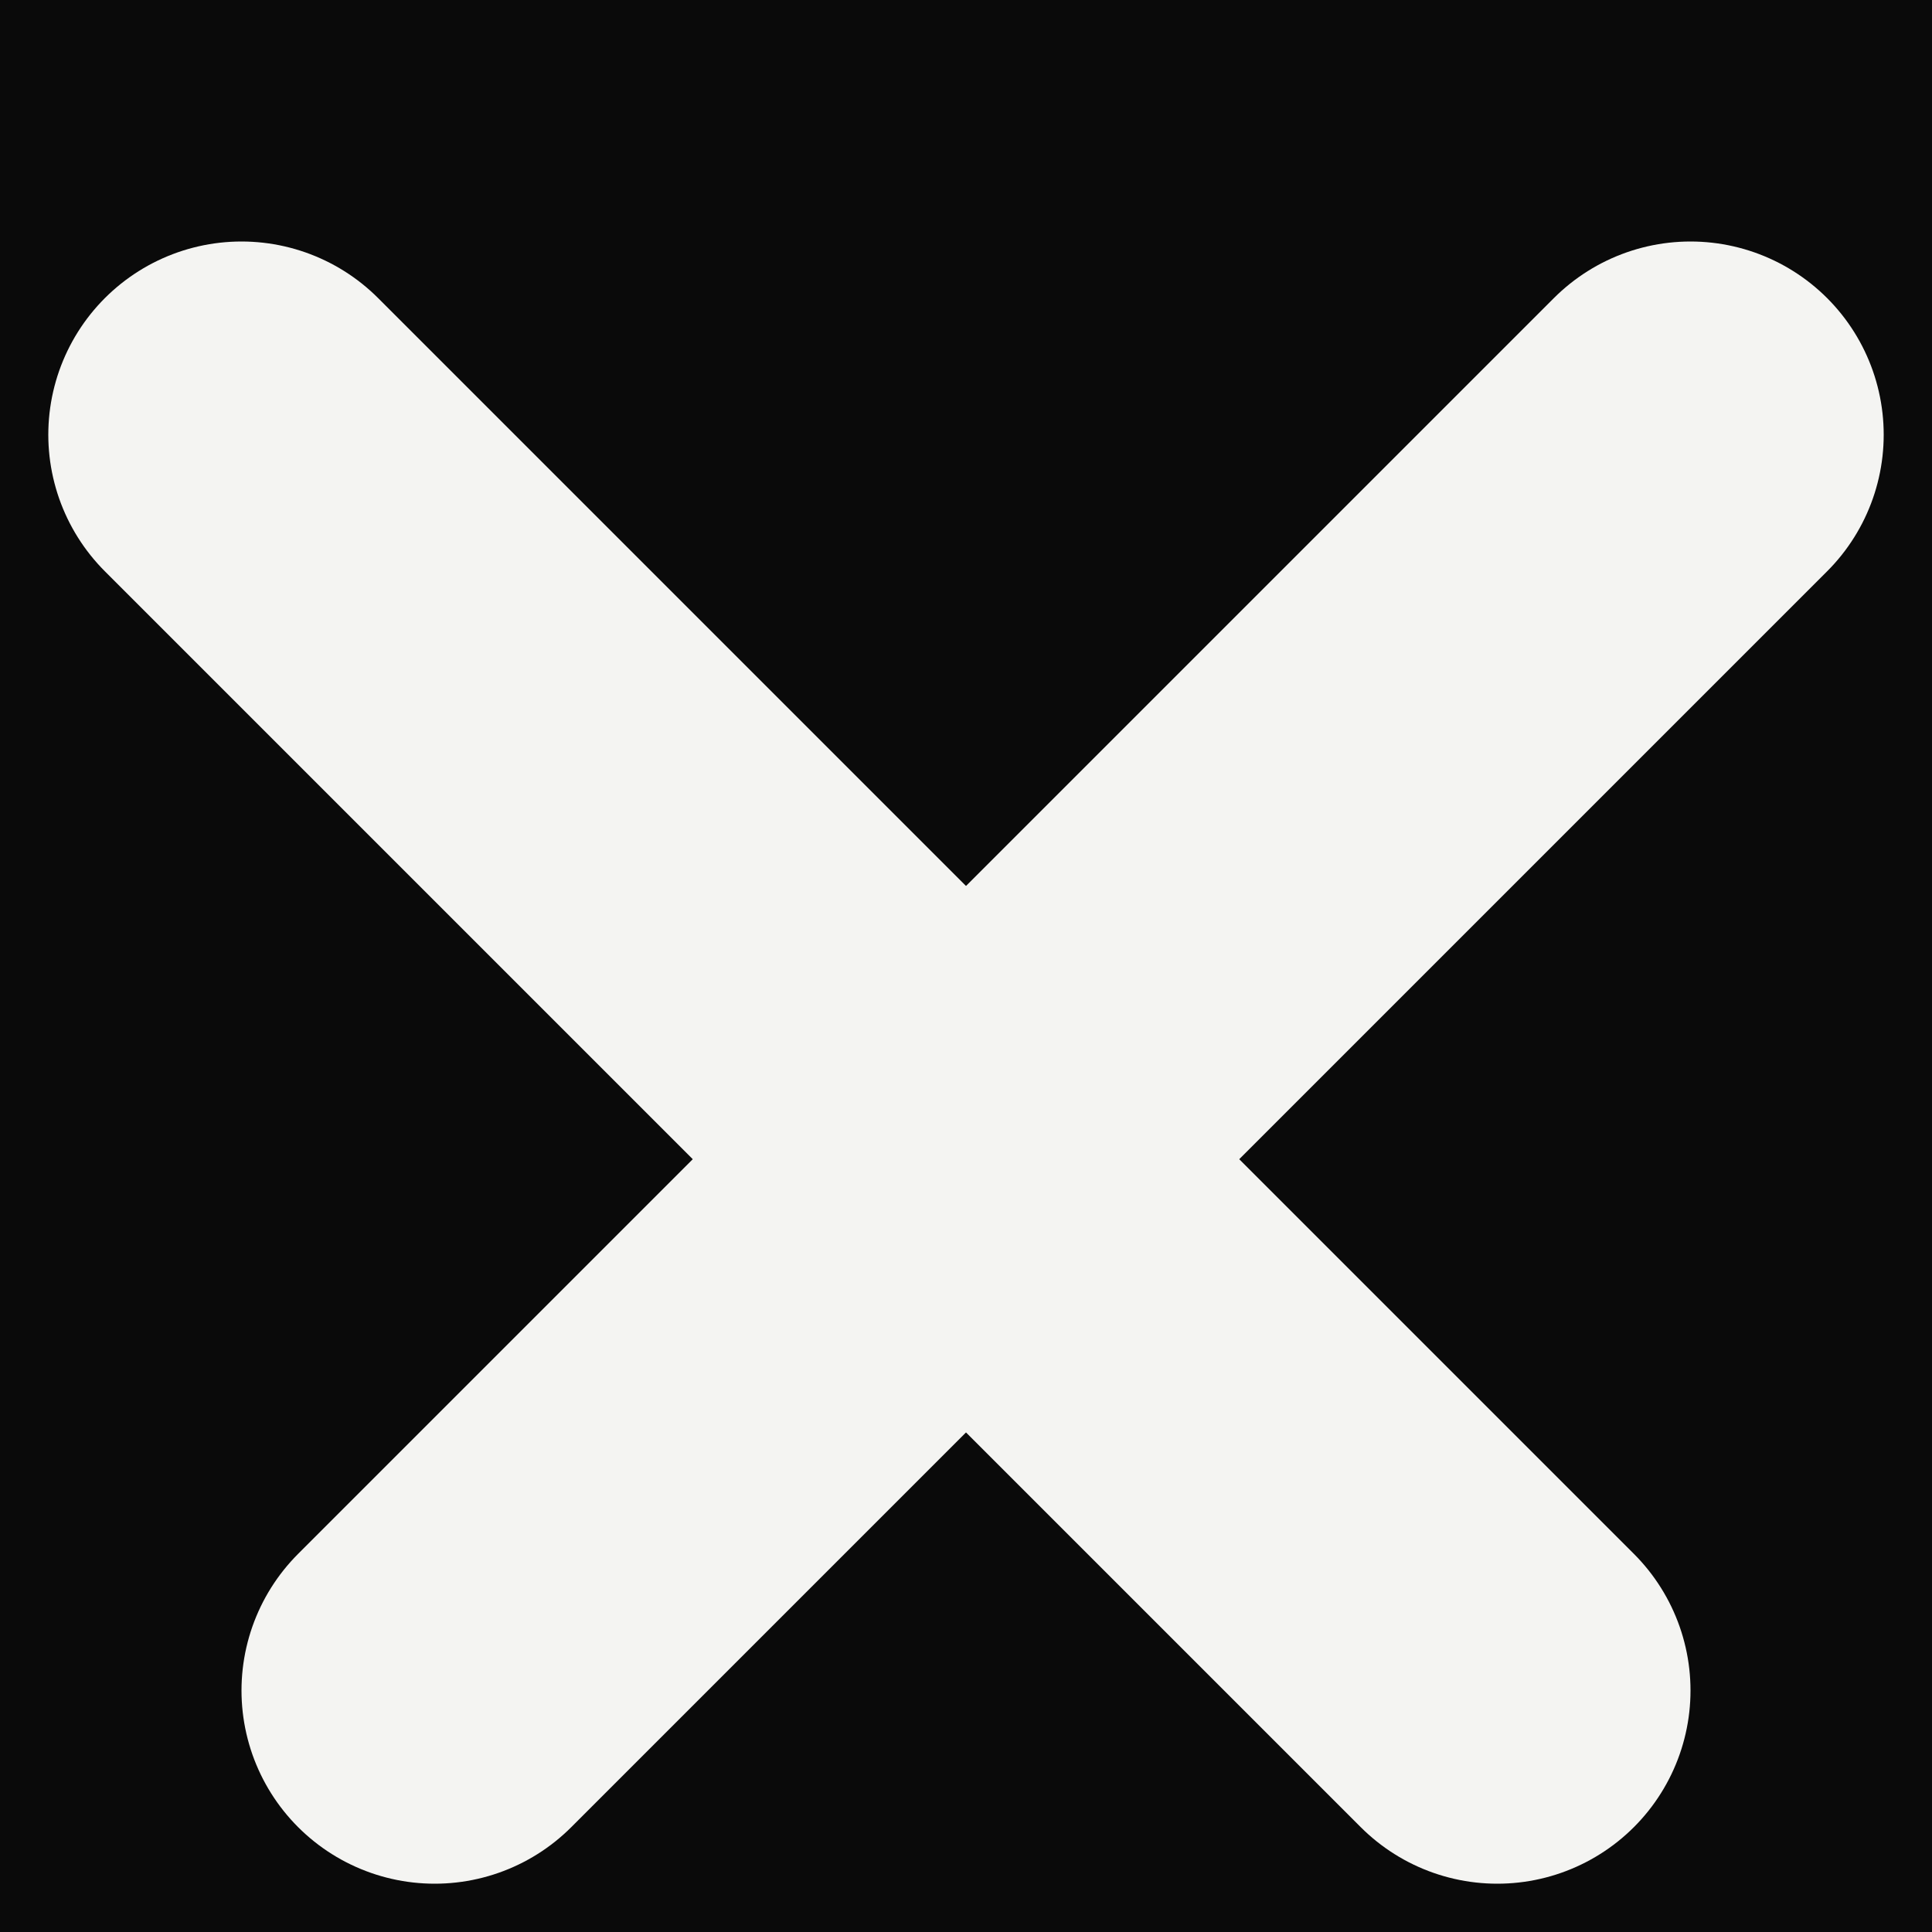
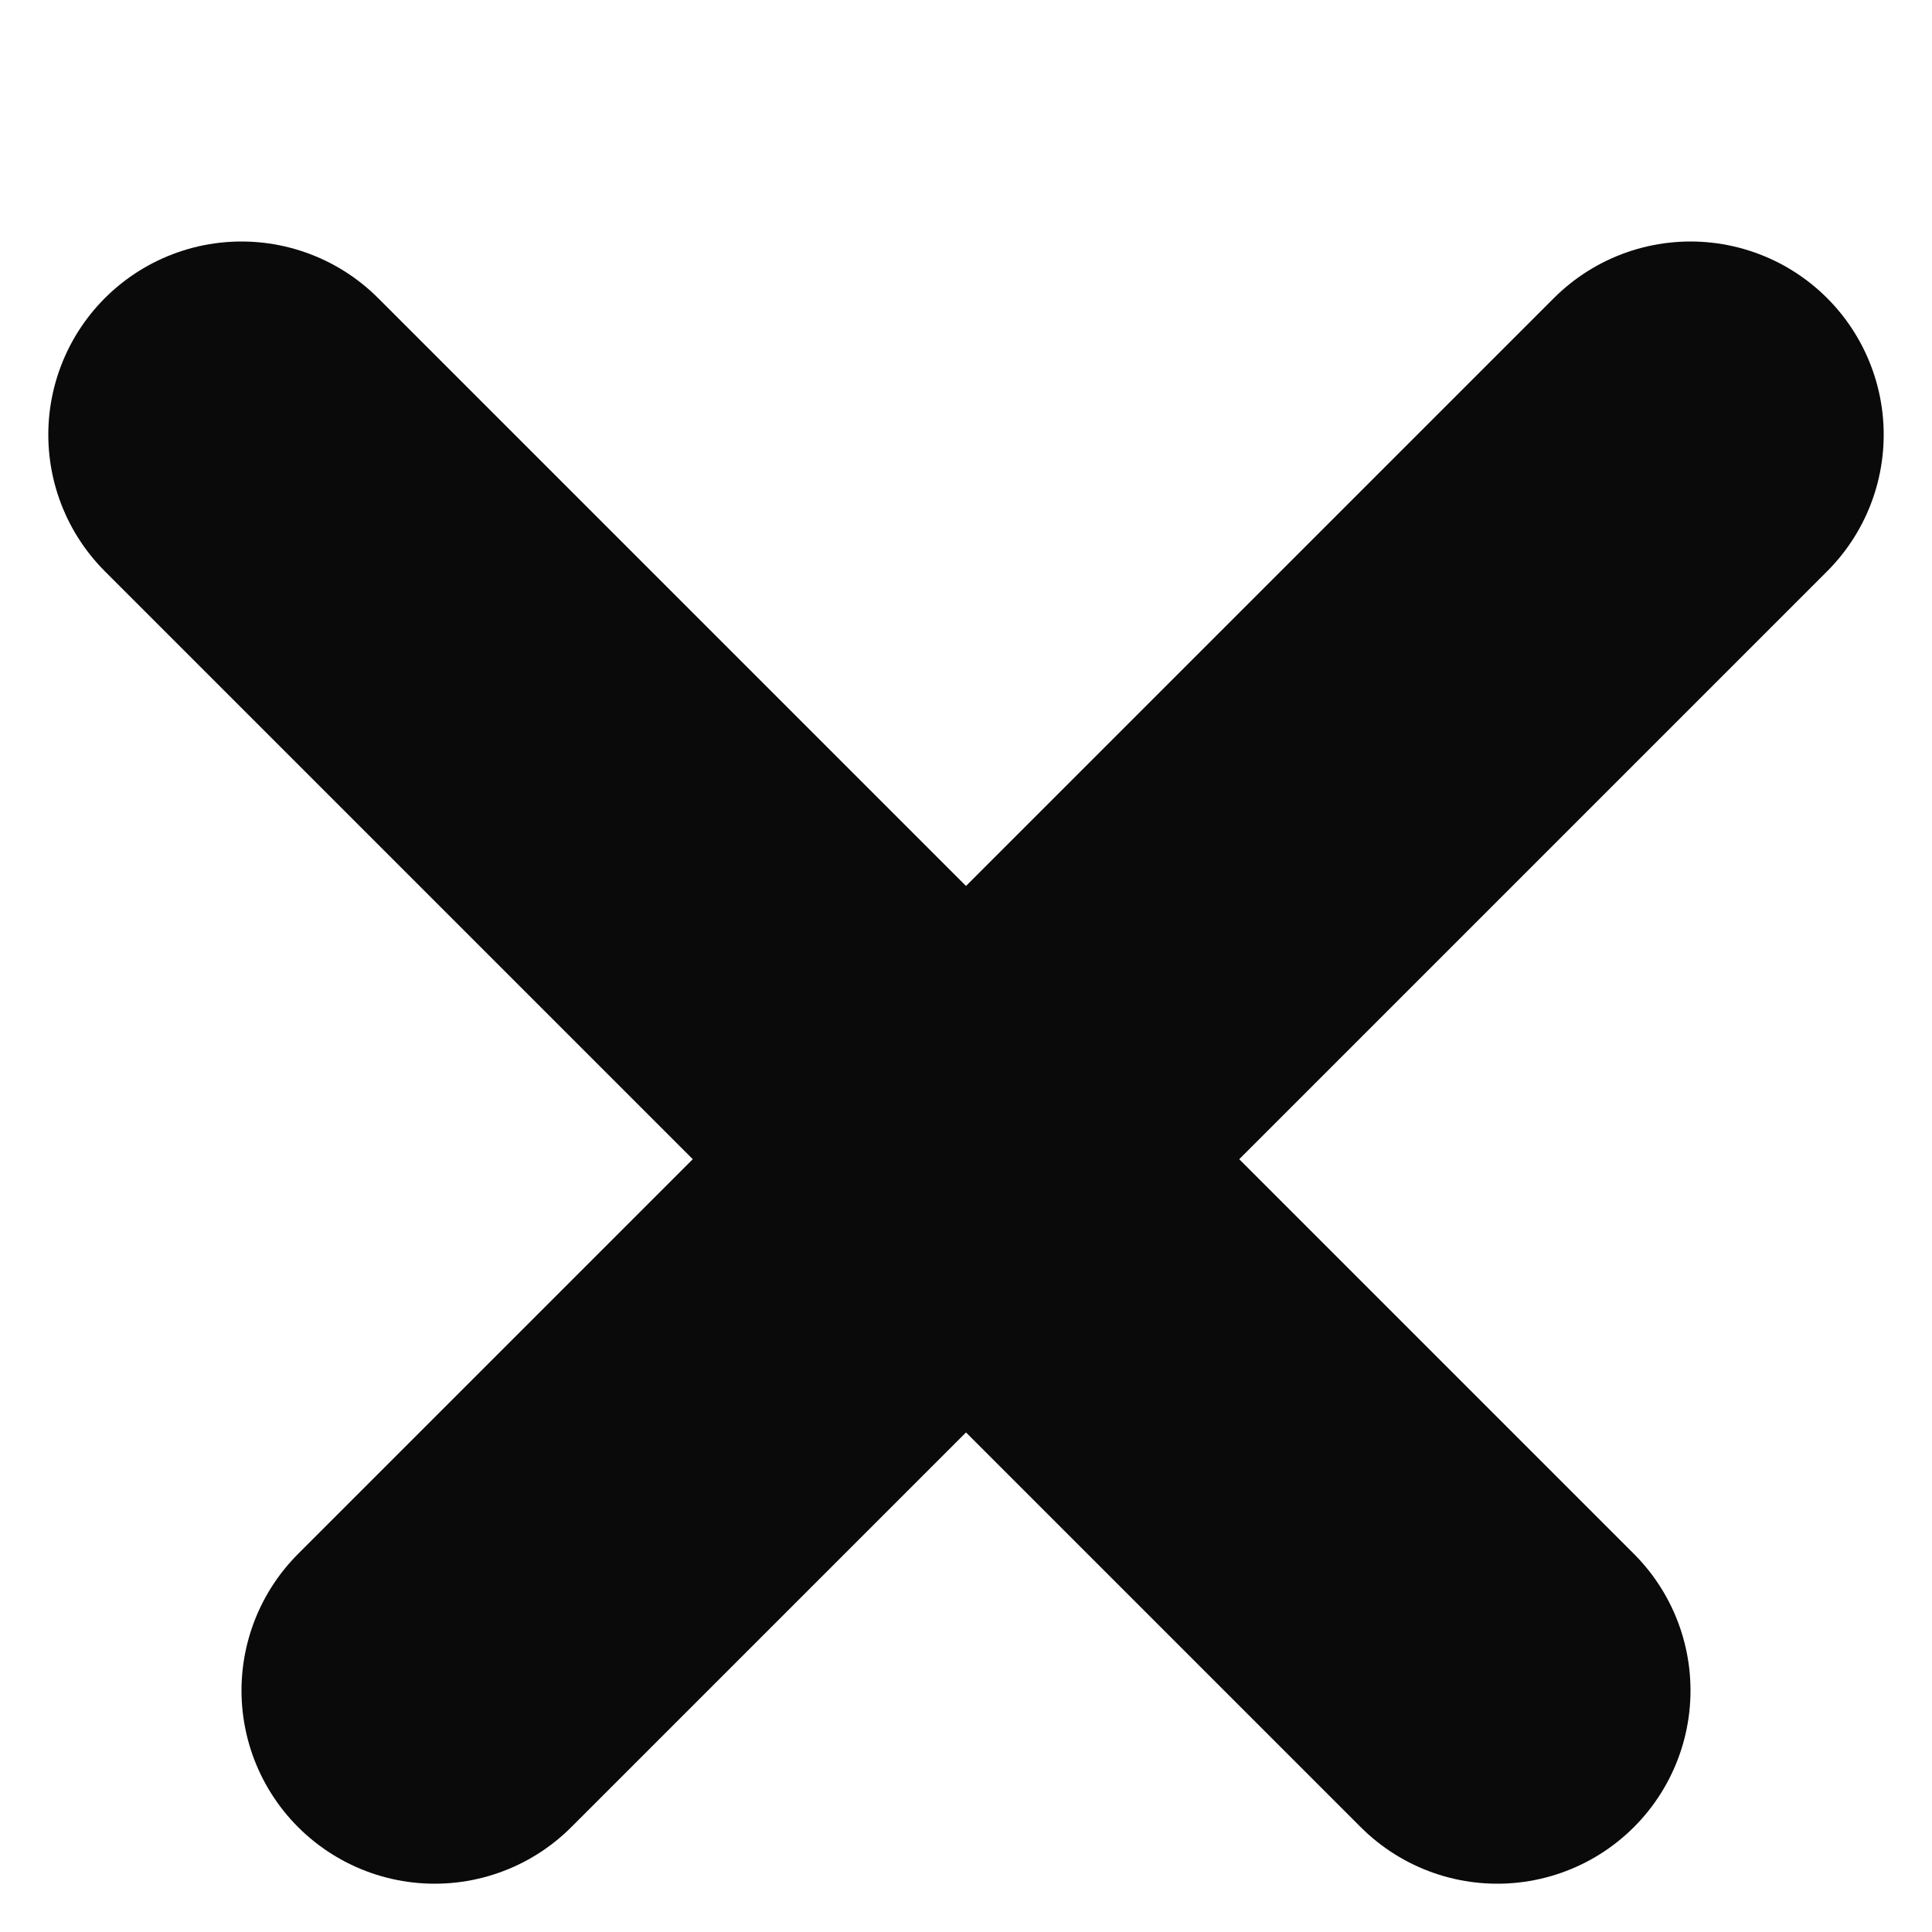
<svg xmlns="http://www.w3.org/2000/svg" viewBox="0 0 400 400">
-   <rect width="400" height="400" fill="#0a0a0a" />
-   <path d="M 50 90 L 310 350" stroke="#f4f4f2" stroke-width="80" stroke-linecap="round" fill="none" />
-   <path d="M 350 90 L 90 350" stroke="#f4f4f2" stroke-width="80" stroke-linecap="round" fill="none" />
+   <path d="M 50 90 L 310 350" stroke="#0a0a0a" stroke-width="80" stroke-linecap="round" fill="none" />
+   <path d="M 350 90 L 90 350" stroke="#0a0a0a" stroke-width="80" stroke-linecap="round" fill="none" />
</svg>
